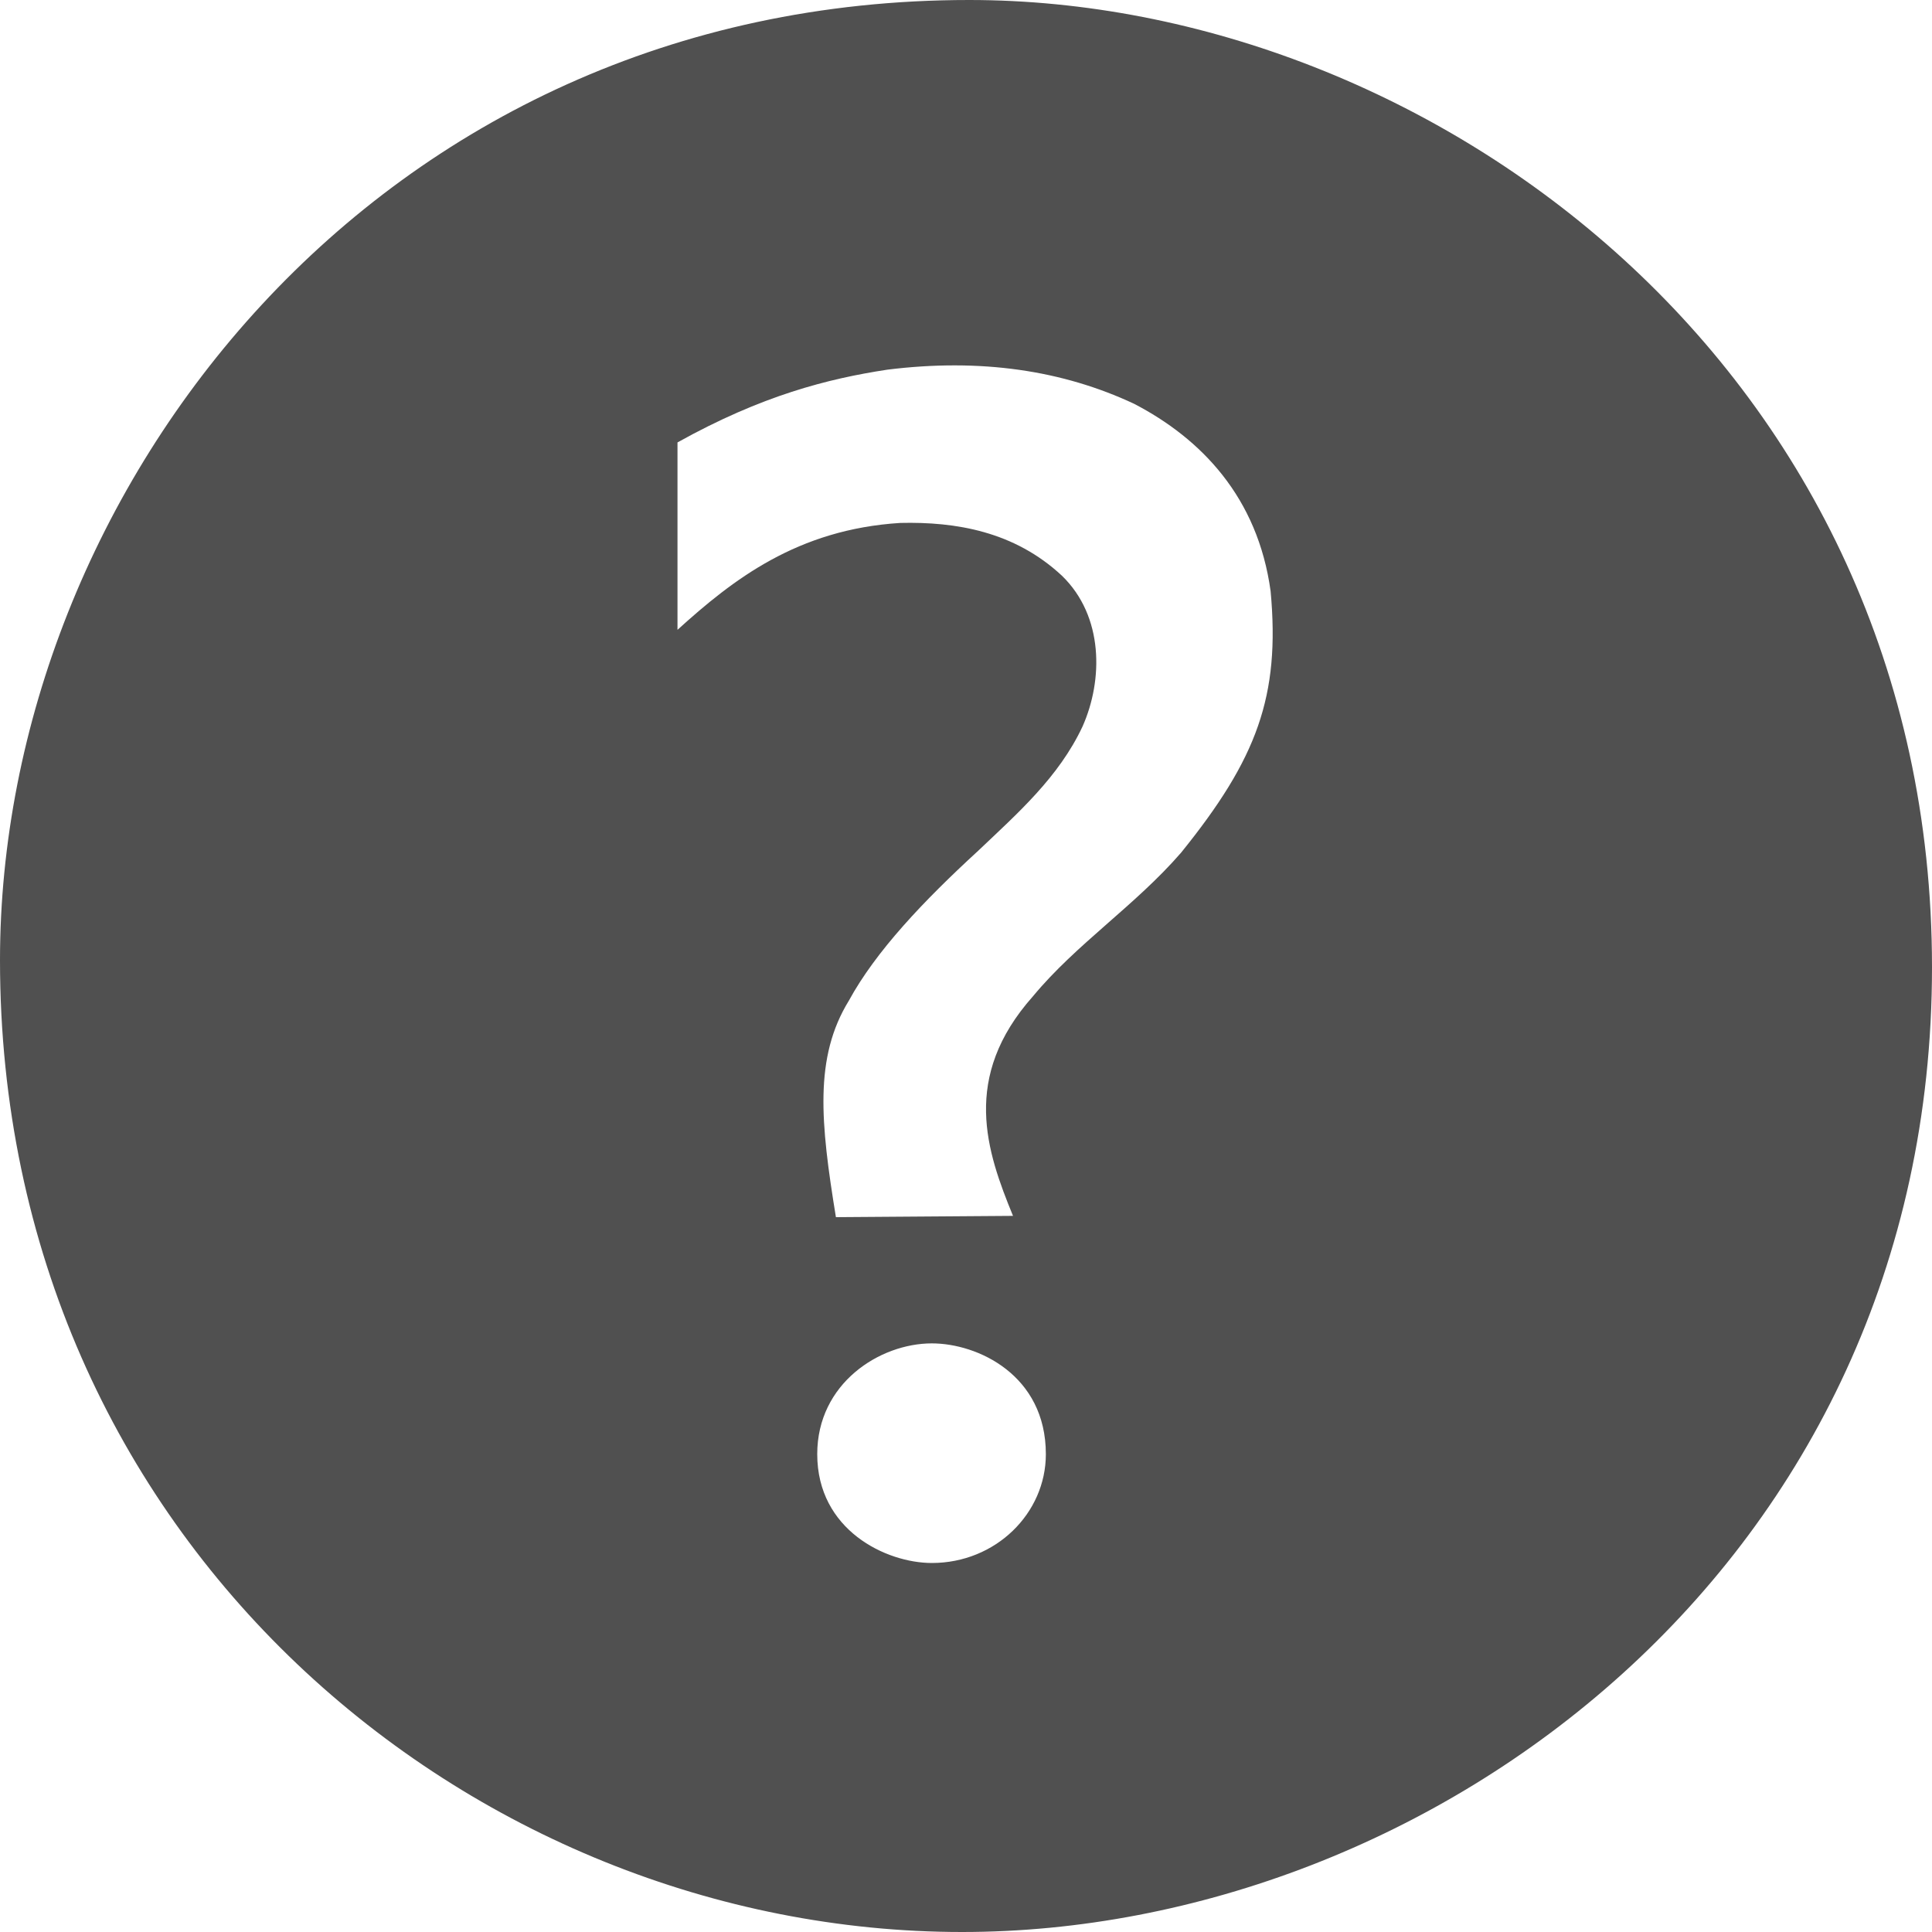
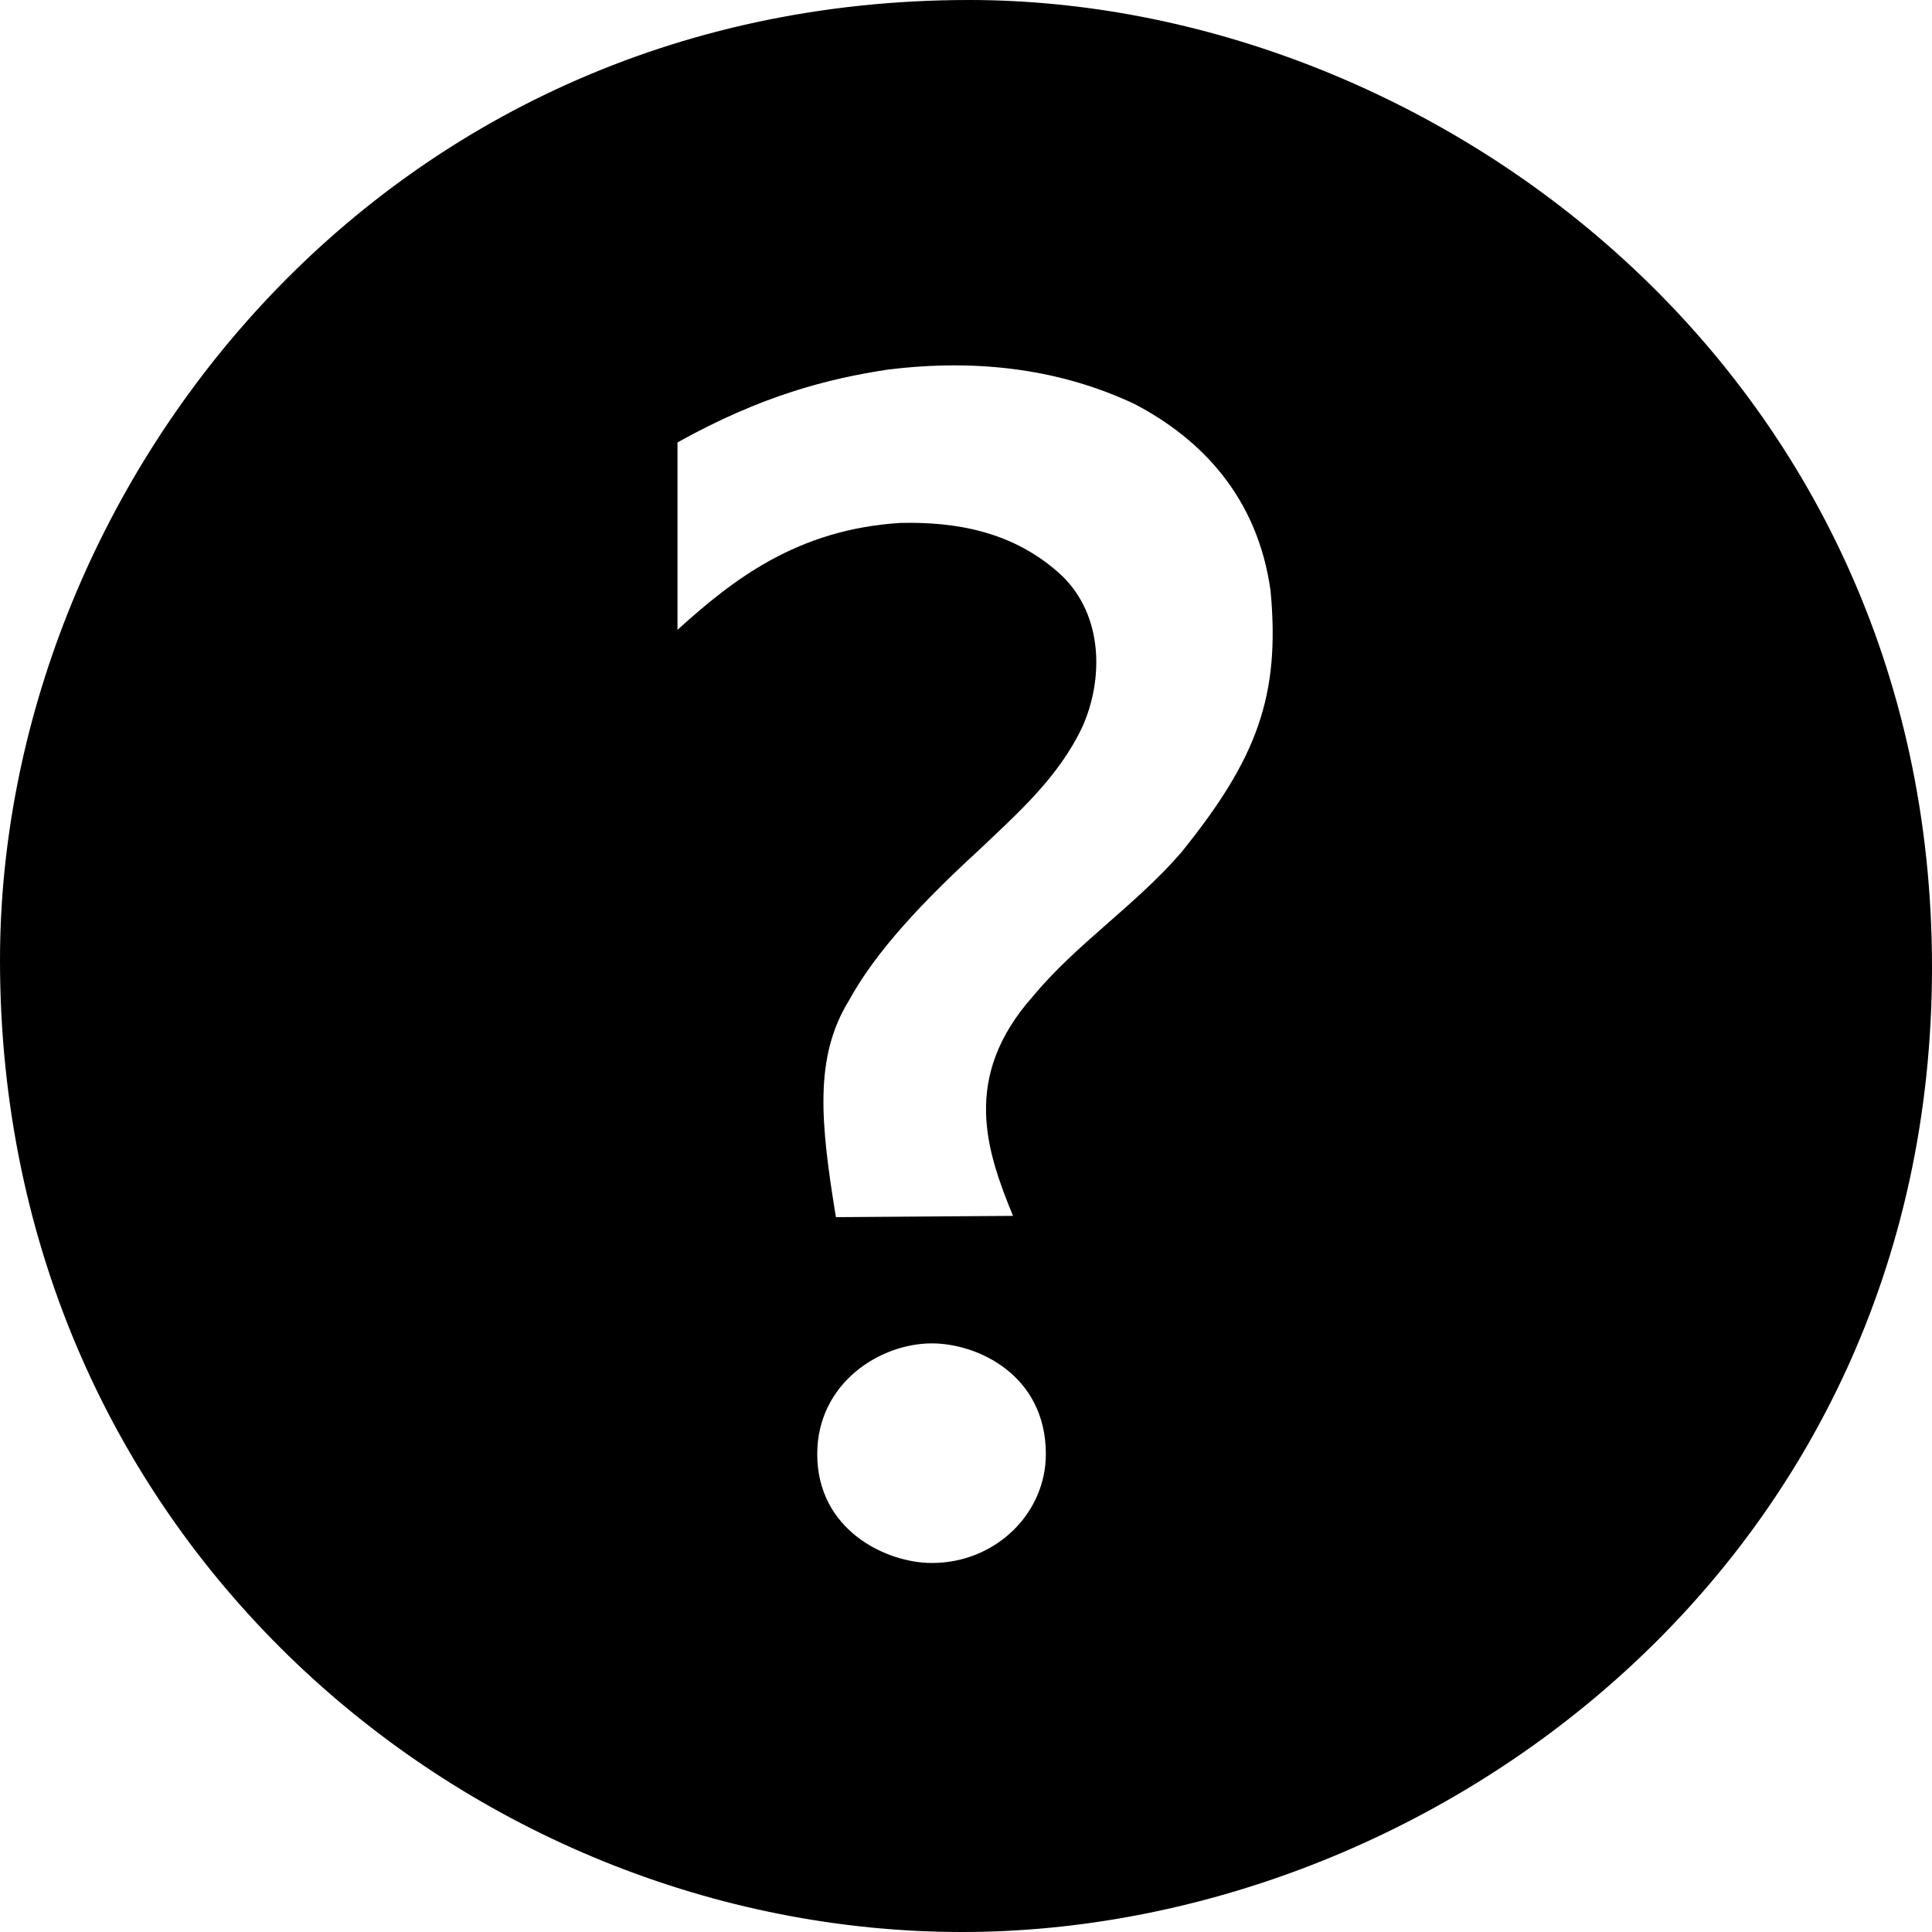
<svg xmlns="http://www.w3.org/2000/svg" width="100%" height="100%" viewBox="0 0 30 30" version="1.1" xml:space="preserve" style="fill-rule:evenodd;clip-rule:evenodd;stroke-linejoin:round;stroke-miterlimit:2;">
  <g transform="matrix(1,0,0,1,-5.5,-80.5)">
-     <path d="M21.23,99.38C20.82,98.38 20.42,97.23 21.54,95.97C22.21,95.16 23.13,94.56 23.84,93.74C25.02,92.28 25.38,91.31 25.23,89.68C25.03,88.22 24.15,87.31 23.11,86.77C22,86.25 20.73,86.06 19.28,86.24C18.36,86.38 17.33,86.64 16.02,87.37L16.02,90.28C16.88,89.5 17.88,88.72 19.48,88.62C20.34,88.6 21.25,88.75 21.99,89.44C22.64,90.07 22.63,91.06 22.31,91.78C21.94,92.57 21.3,93.13 20.69,93.71C19.84,94.49 19.1,95.27 18.68,96.04C18.14,96.92 18.24,97.93 18.48,99.4L21.23,99.38ZM19.97,104.77C20.96,104.77 21.74,104 21.74,103.08C21.74,101.85 20.68,101.36 19.97,101.36C19.16,101.36 18.19,101.98 18.19,103.08C18.19,104.26 19.26,104.77 19.97,104.77ZM20.44,110.5C12.82,110.5 5.5,104.43 5.5,95.41C5.5,88.14 11.33,80.5 20.55,80.5C27.71,80.5 35.5,86.23 35.5,95.52C35.5,104.8 27.7,110.5 20.44,110.5Z" style="fill:rgb(80,80,80);fill-rule:nonzero;" />
+     <path d="M21.23,99.38C20.82,98.38 20.42,97.23 21.54,95.97C22.21,95.16 23.13,94.56 23.84,93.74C25.02,92.28 25.38,91.31 25.23,89.68C25.03,88.22 24.15,87.31 23.11,86.77C22,86.25 20.73,86.06 19.28,86.24C18.36,86.38 17.33,86.64 16.02,87.37L16.02,90.28C16.88,89.5 17.88,88.72 19.48,88.62C20.34,88.6 21.25,88.75 21.99,89.44C22.64,90.07 22.63,91.06 22.31,91.78C21.94,92.57 21.3,93.13 20.69,93.71C19.84,94.49 19.1,95.27 18.68,96.04C18.14,96.92 18.24,97.93 18.48,99.4L21.23,99.38ZM19.97,104.77C20.96,104.77 21.74,104 21.74,103.08C21.74,101.85 20.68,101.36 19.97,101.36C19.16,101.36 18.19,101.98 18.19,103.08C18.19,104.26 19.26,104.77 19.97,104.77ZM20.44,110.5C12.82,110.5 5.5,104.43 5.5,95.41C5.5,88.14 11.33,80.5 20.55,80.5C27.71,80.5 35.5,86.23 35.5,95.52C35.5,104.8 27.7,110.5 20.44,110.5Z" />
  </g>
</svg>
